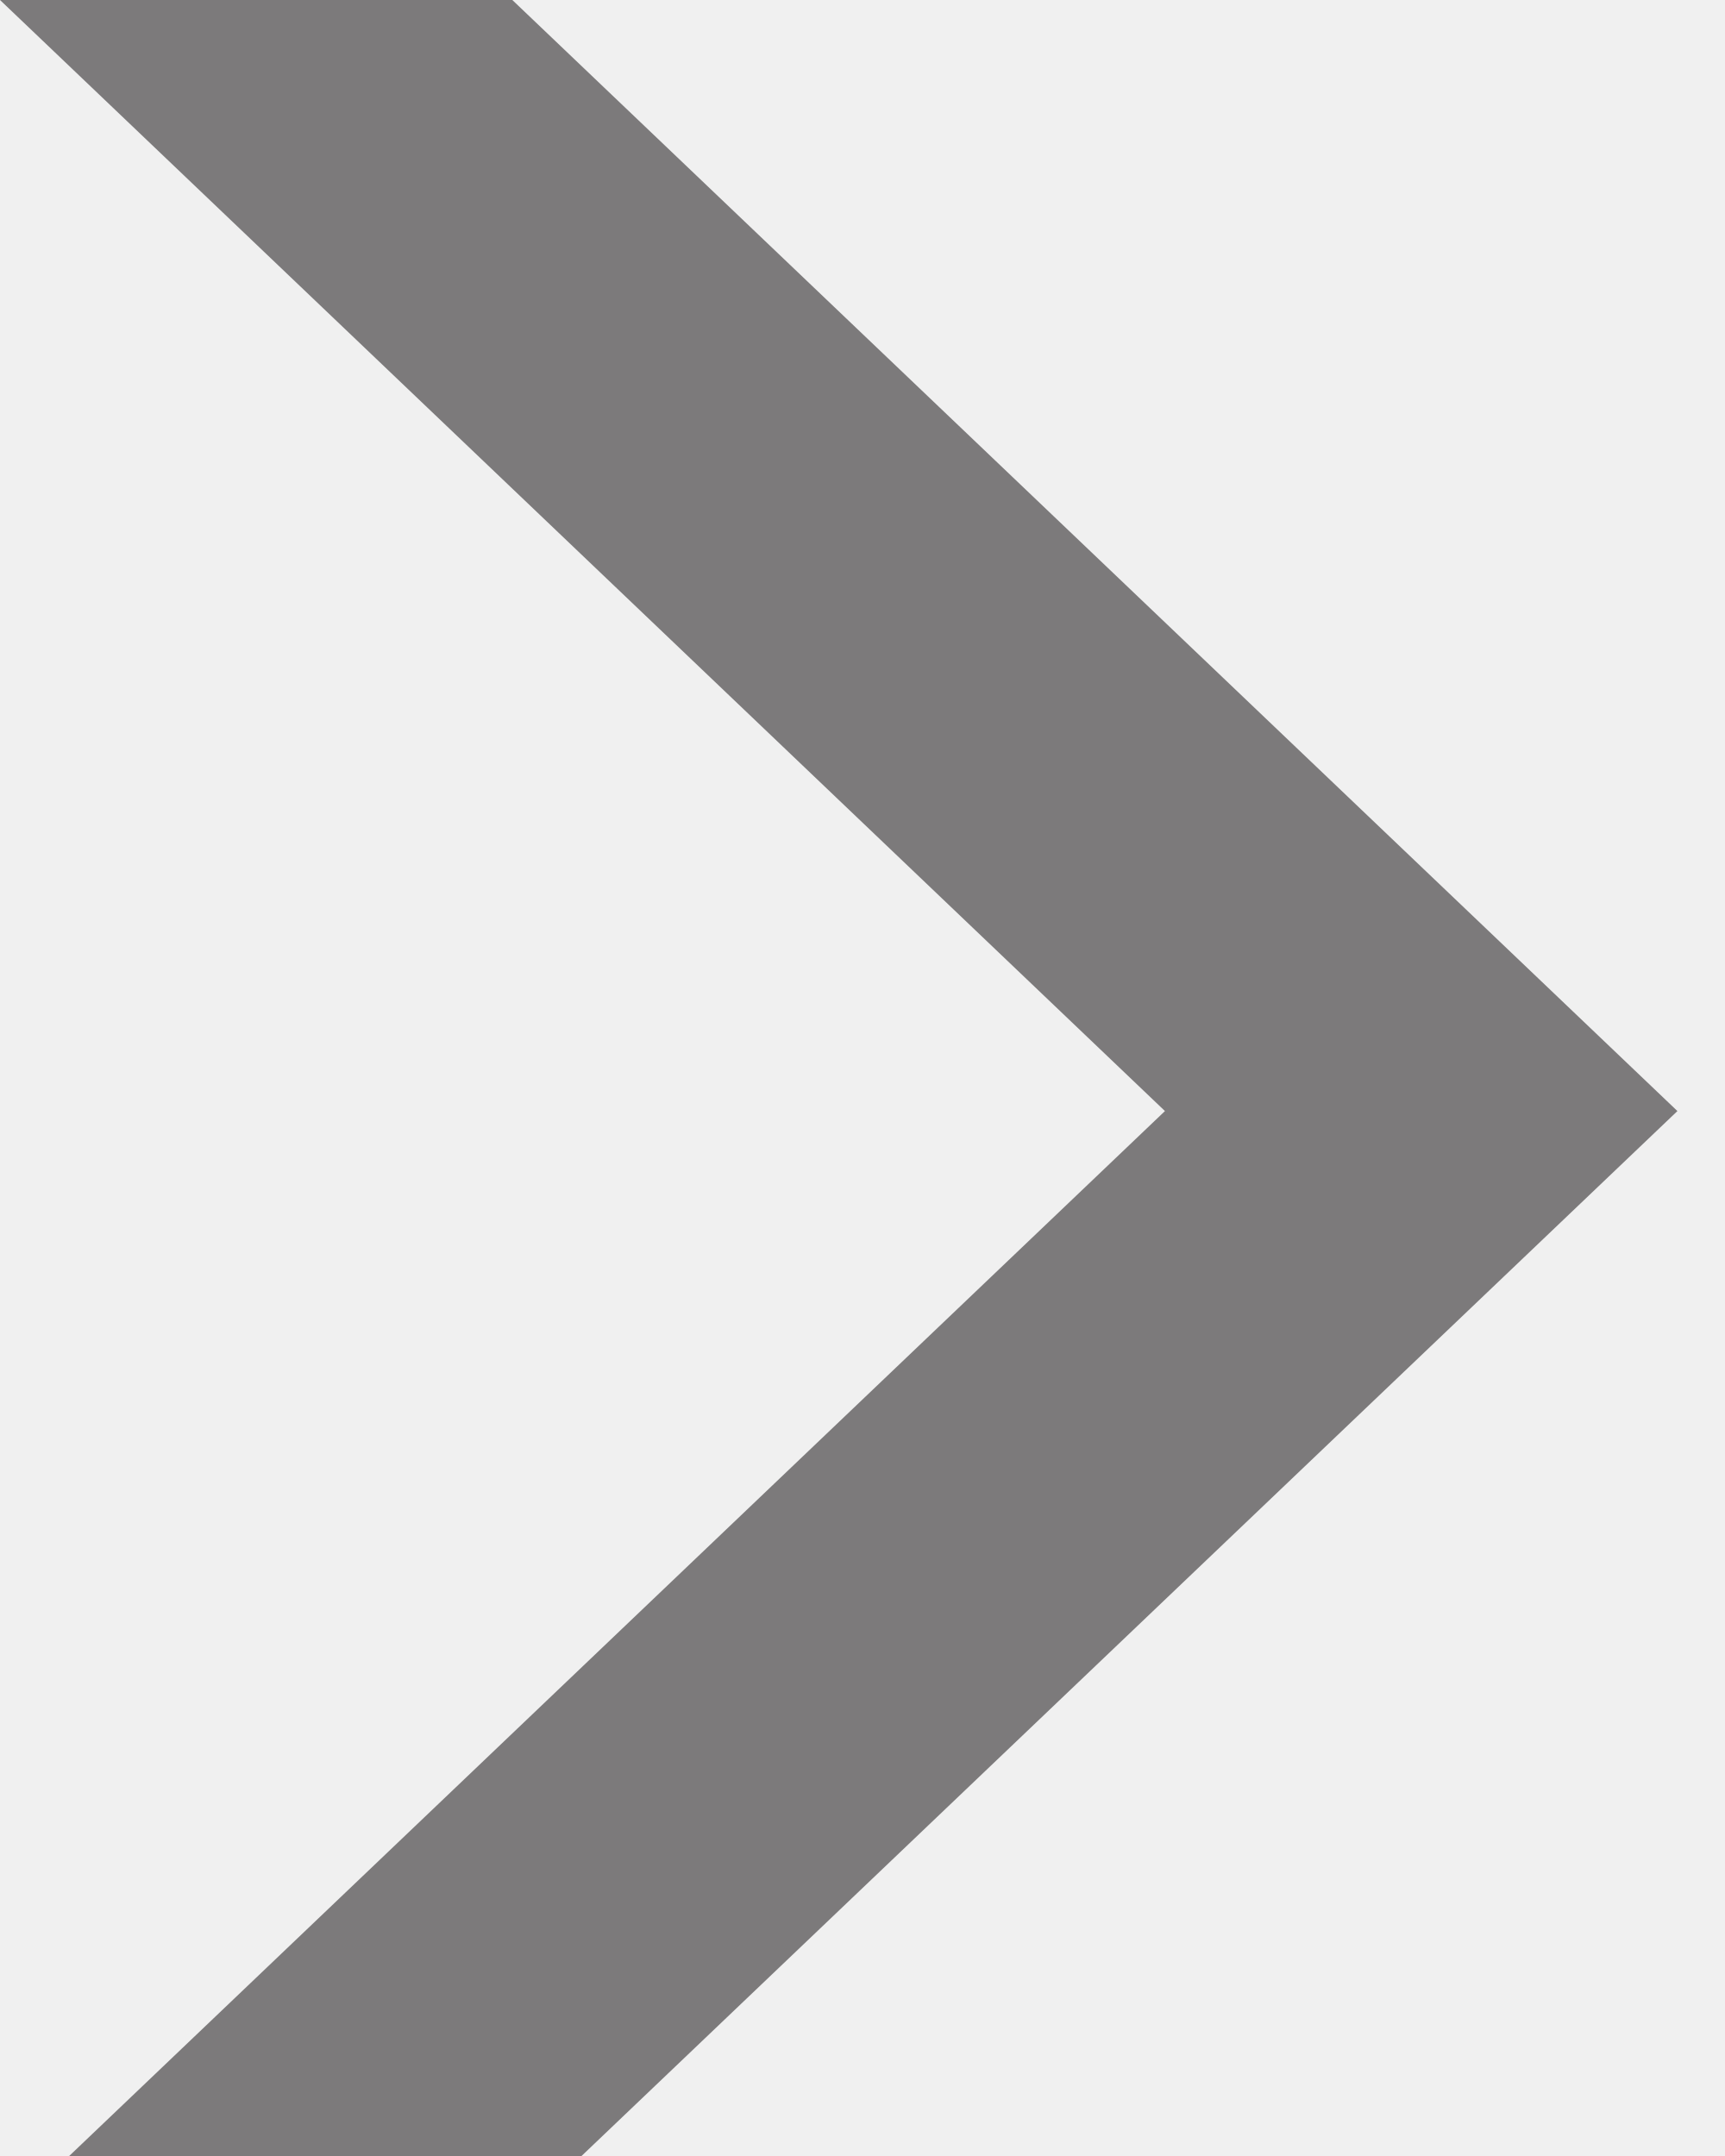
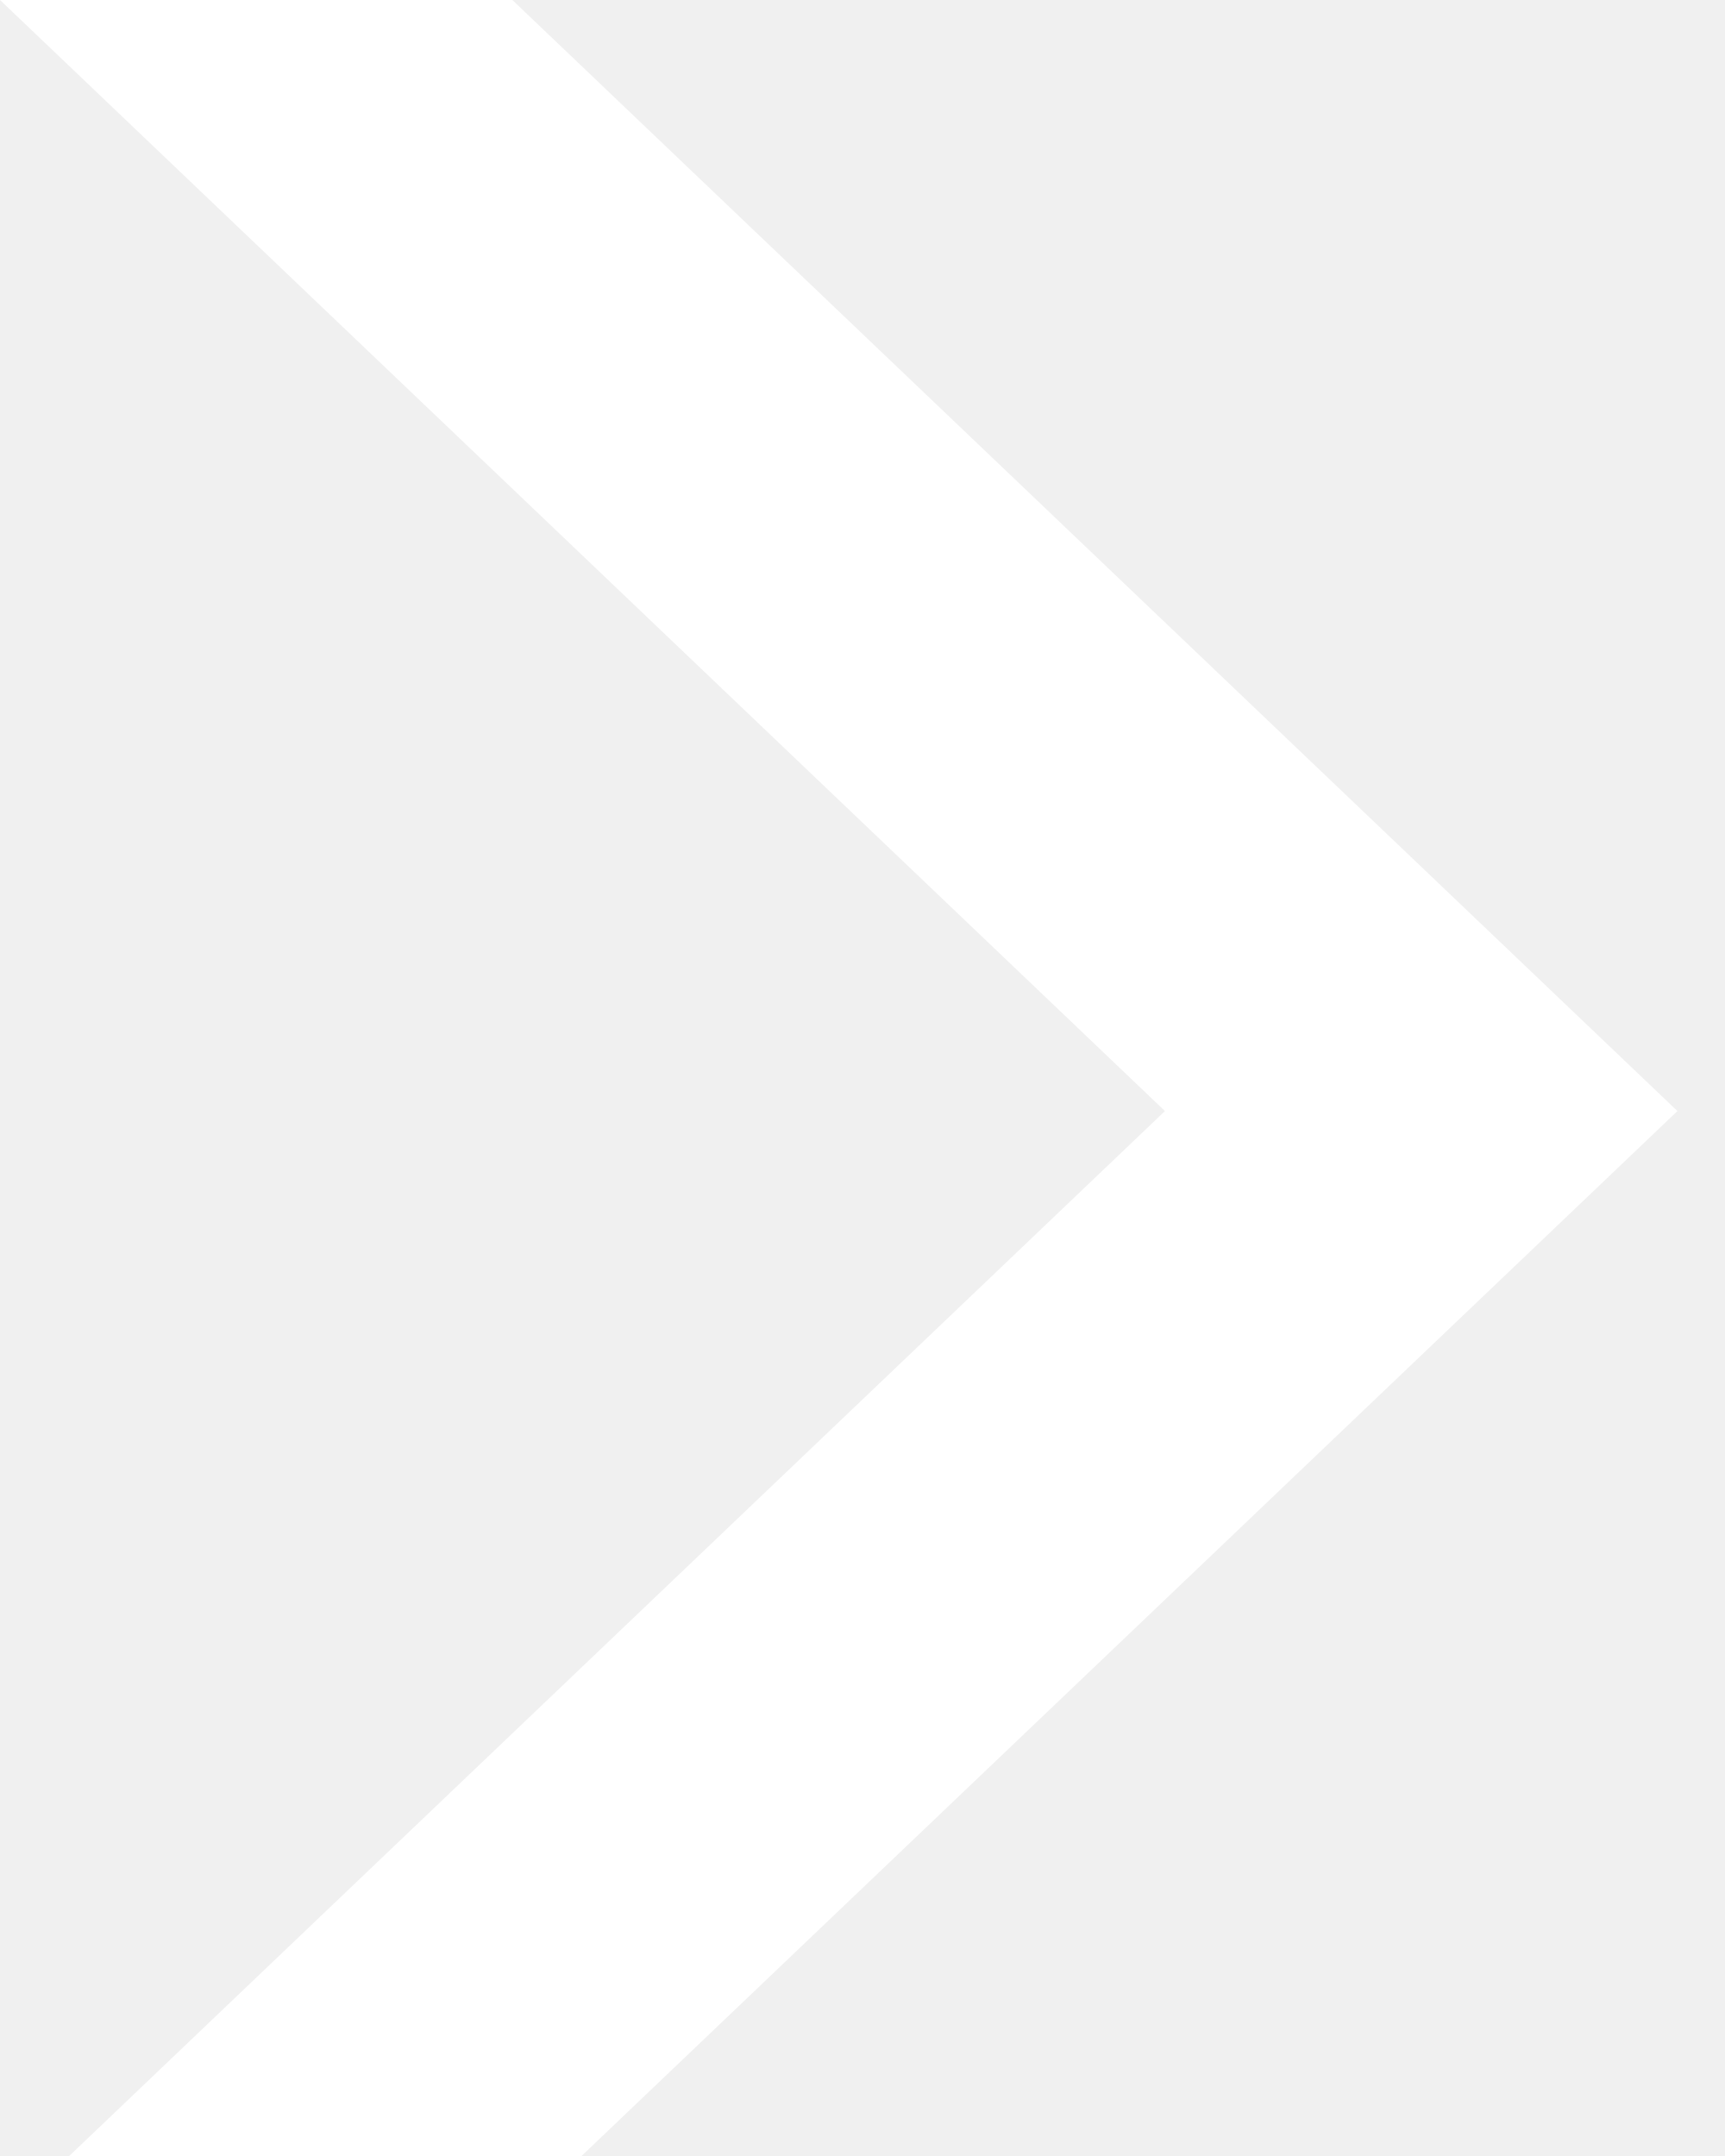
<svg xmlns="http://www.w3.org/2000/svg" xmlns:xlink="http://www.w3.org/1999/xlink" version="1.1" x="0px" y="0px" width="12px" height="15px" viewBox="10.935 7.548 12 15" overflow="visible" enable-background="new 10.935 7.548 12 15" xml:space="preserve">
  <g>
    <defs>
      <rect id="SVGID_1_" width="31" height="31" />
    </defs>
    <clipPath id="SVGID_2_">
      <use xlink:href="#SVGID_1_" overflow="visible" />
    </clipPath>
    <rect clip-path="url(#SVGID_2_)" fill="none" stroke="#7c7a7b" stroke-miterlimit="10" height="30" width="30" x="0.5" y="0.5" />
  </g>
-   <polygon class="change-fill" fill="#7C7A7B" points="14.499,23.007 10.935,23.007 19.039,15.278 10.935,7.548 14.499,7.548 22.604,15.278 " />
+   <polygon class="change-fill" fill="#fff" points="14.499,23.007 10.935,23.007 19.039,15.278 10.935,7.548 14.499,7.548 22.604,15.278 " />
</svg>
